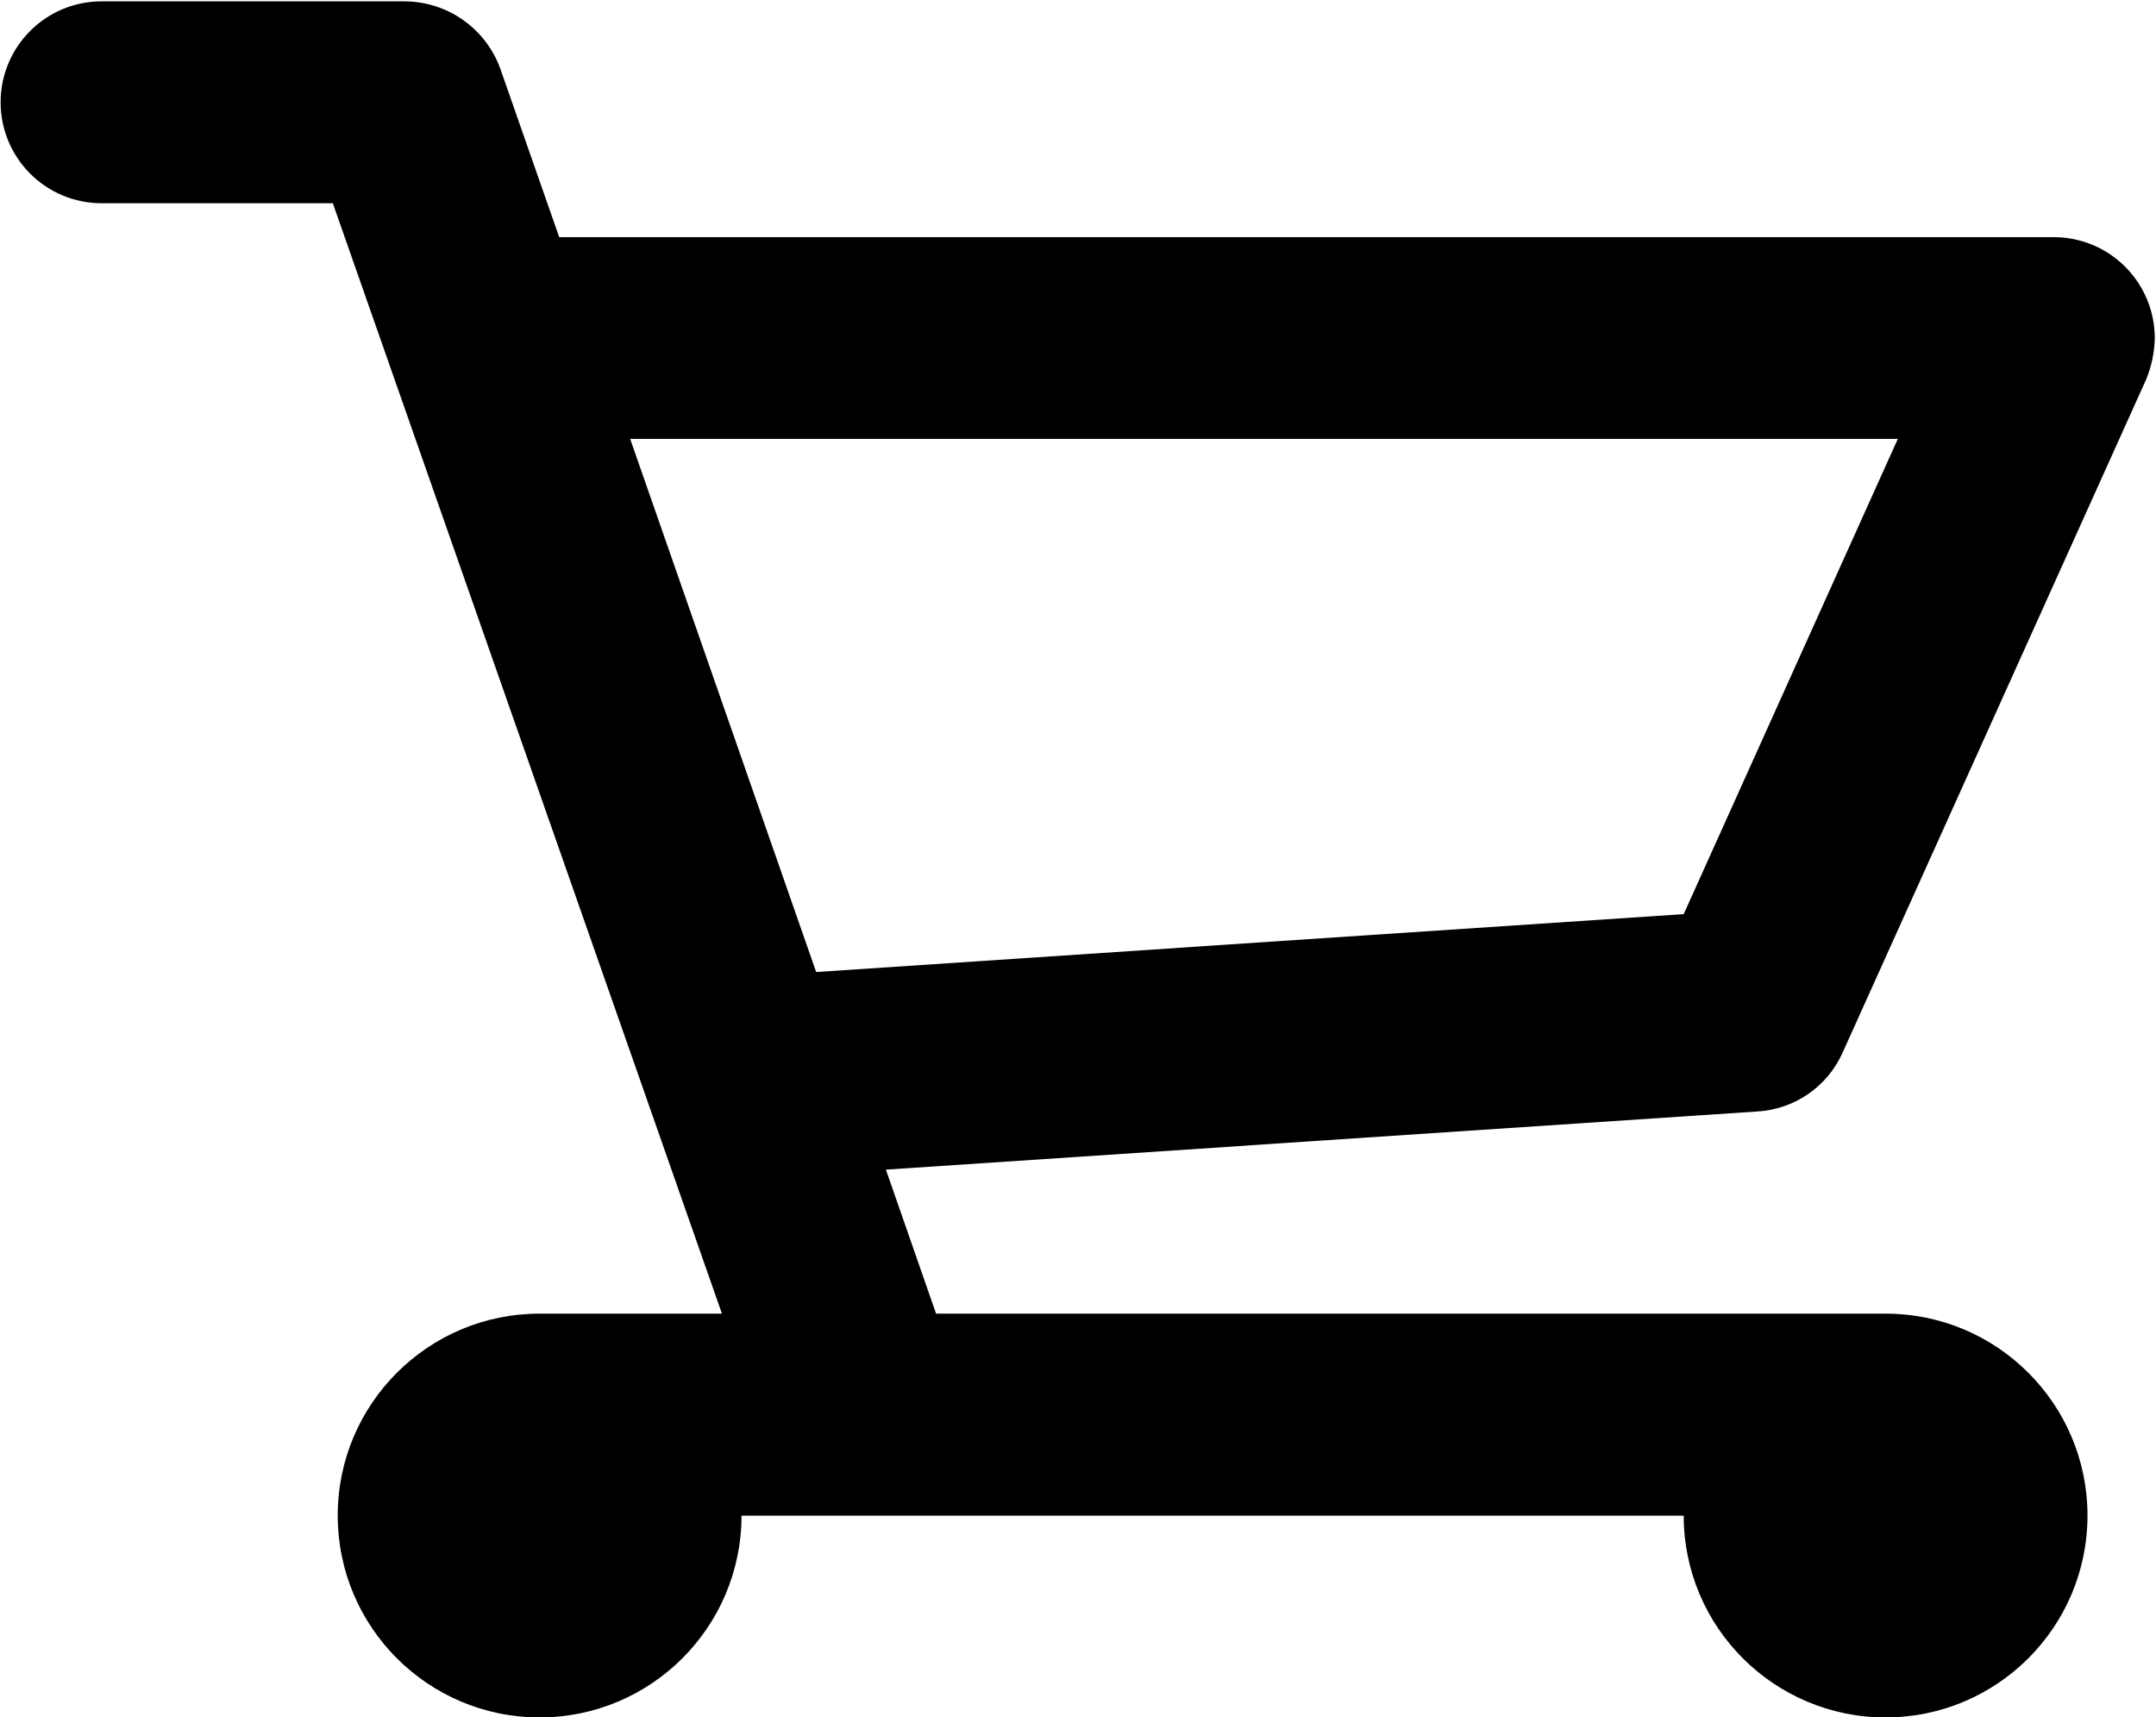
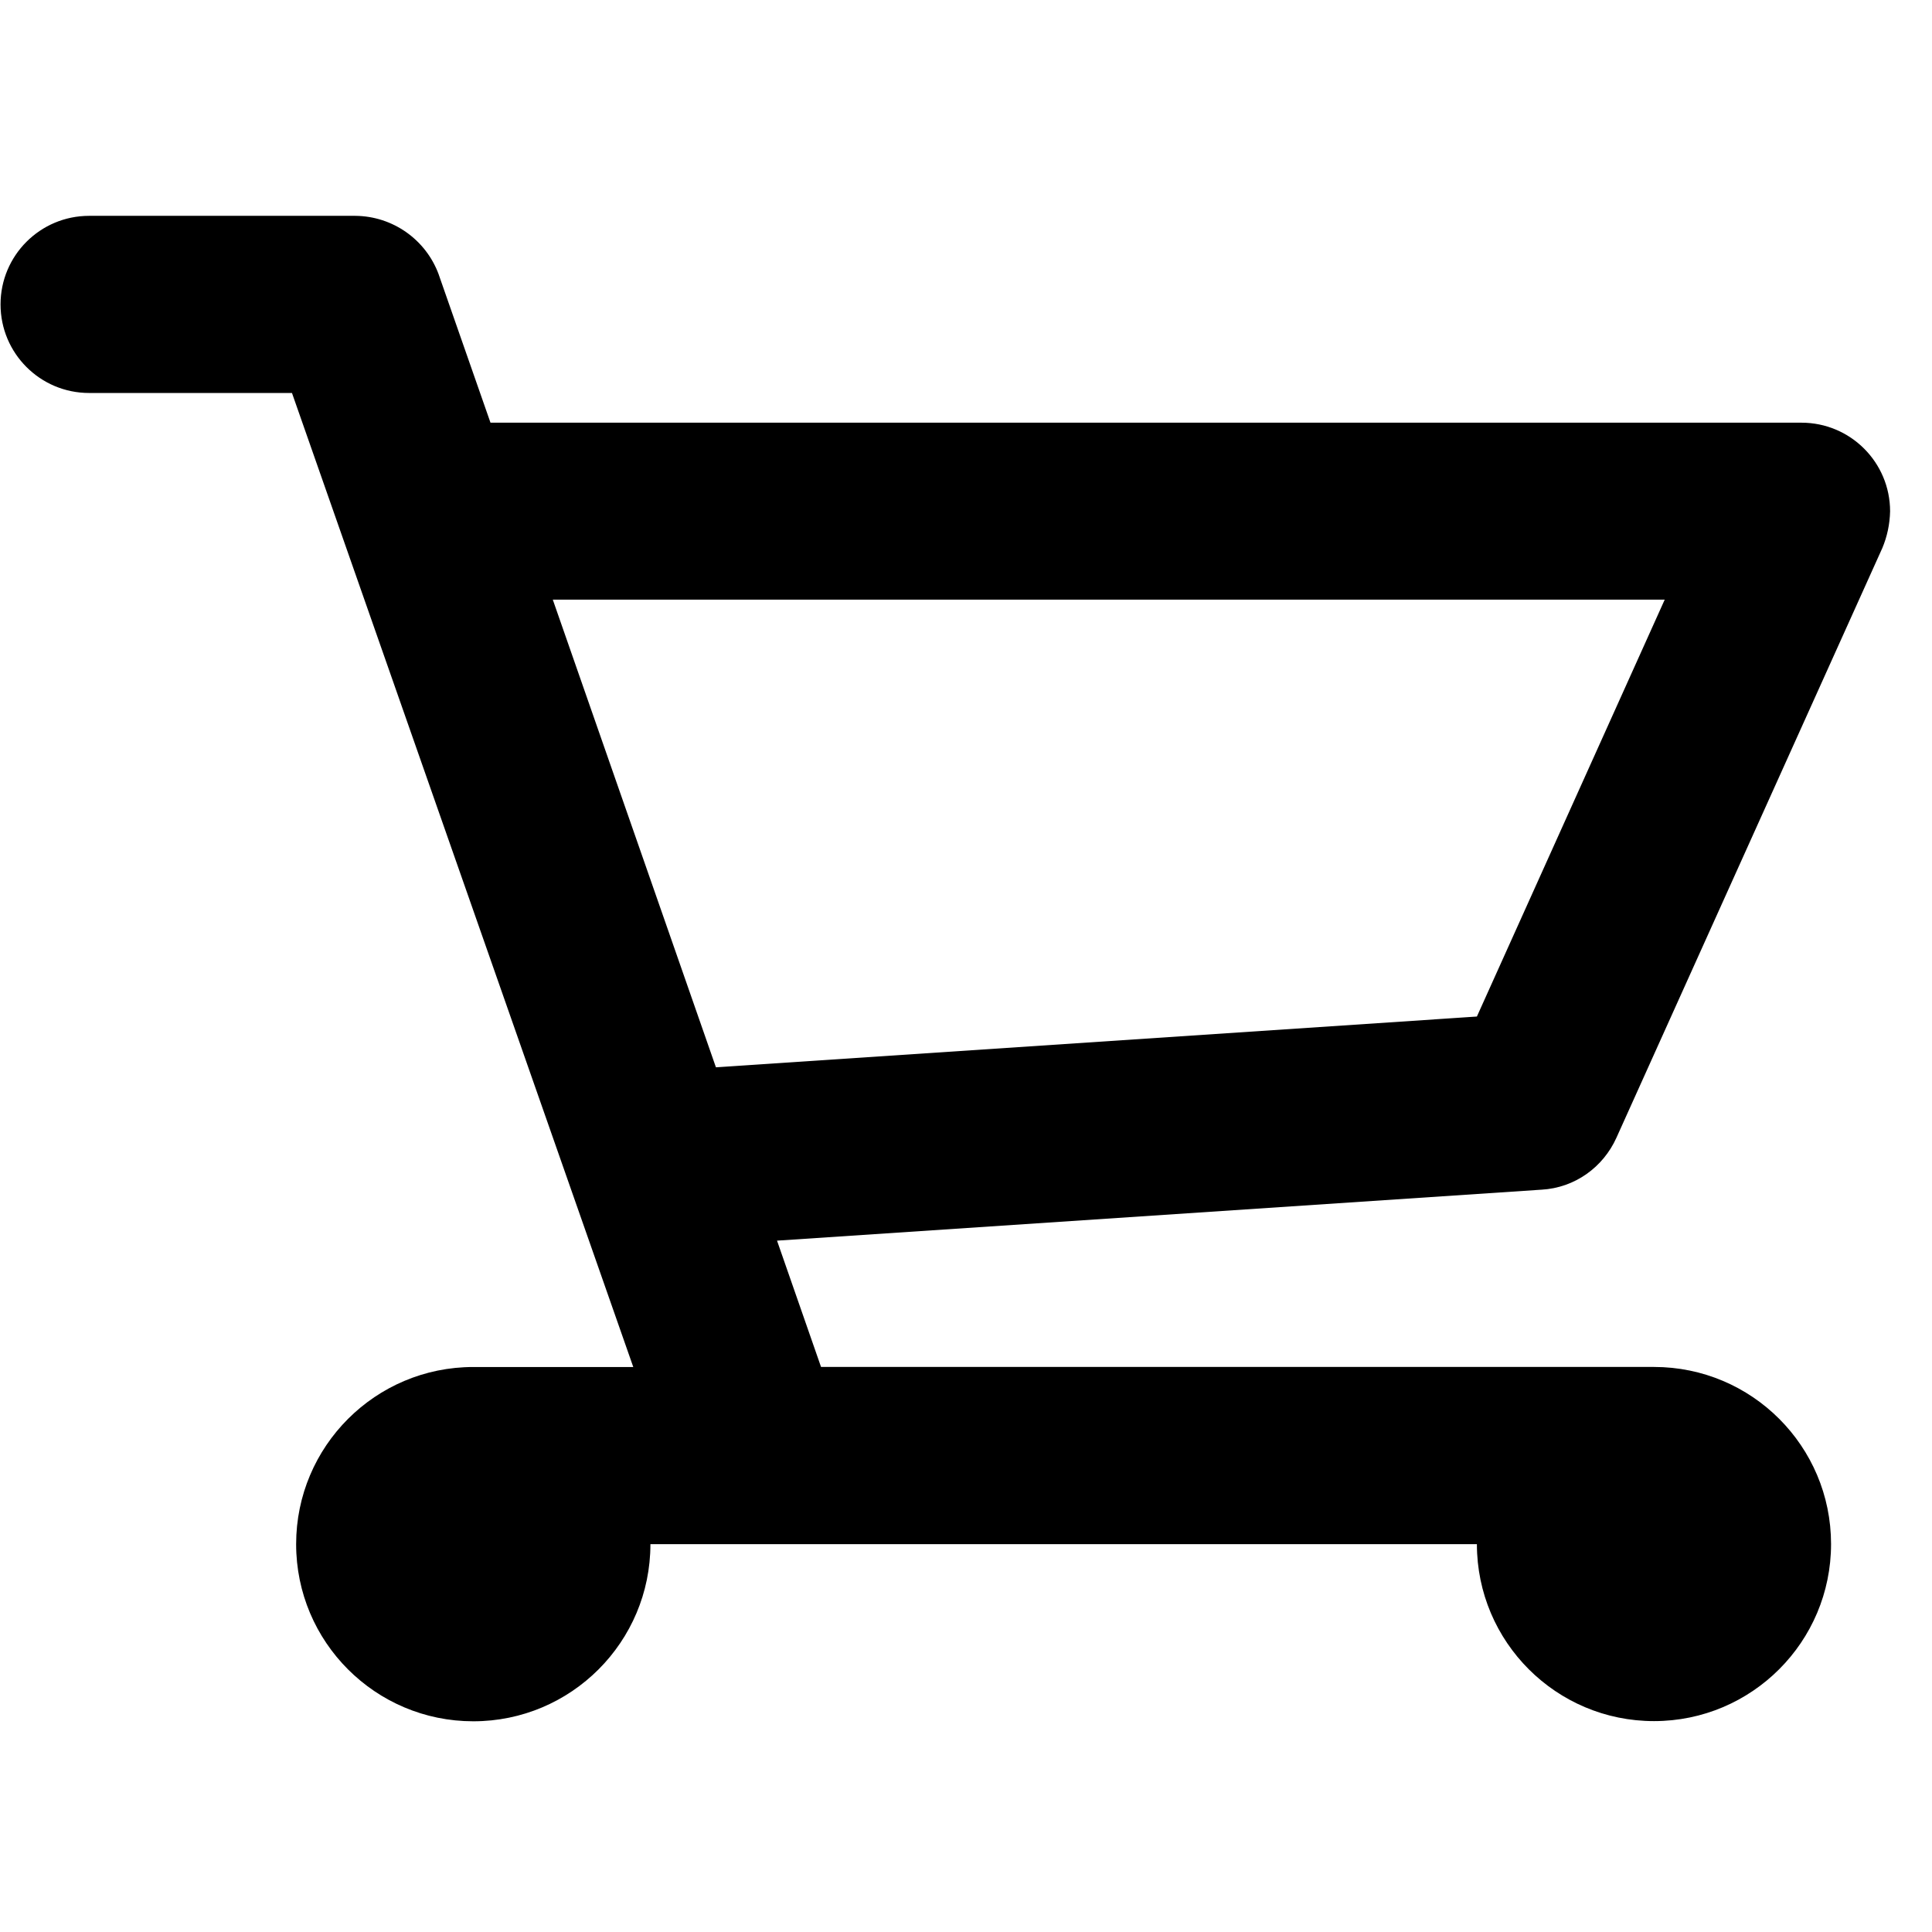
- <svg xmlns="http://www.w3.org/2000/svg" viewBox="0 0 17.62 14.031">
-   <path id="SHOPPING_CART" data-name="SHOPPING CART" class="cls-1" d="M1501.73,40.663h0l-2.48,5.5h0a0.815,0.815,0,0,1-.7.484h0l-7.12.475,0.41,1.177h7.76a1.65,1.65,0,1,1-1.65,1.651h-7.7a1.65,1.65,0,1,1-1.65-1.651h1.49l-3.18-9.075h-1.89a0.825,0.825,0,0,1,0-1.65h2.48a0.835,0.835,0,0,1,.78.554h0l0.48,1.373h12.21a0.826,0.826,0,0,1,.83.825A0.941,0.941,0,0,1,1501.73,40.663Zm-12.39.487,1.52,4.357,7.09-.473,1.75-3.884h-10.36Z" transform="translate(-1484.19 -37.563)" />
+ <svg xmlns="http://www.w3.org/2000/svg" width="32" height="32">
+   <path d="M31.182 9.067l-4.409 9.778c-.22.488-.689.829-1.241.86h-.004l-12.658.844.729 2.092h13.796a2.933 2.933 0 11-2.933 2.935H10.773a2.934 2.934 0 11-2.933-2.934h2.649L4.836 6.509h-3.36a1.467 1.467 0 010-2.934h4.409a1.484 1.484 0 011.383.975l.003.01.853 2.441H29.838c.81 0 1.467.656 1.468 1.467-.005.217-.05.422-.129.61l.004-.011zm-22.026.865l2.702 7.746 12.604-.841 3.111-6.905H9.155z" />
</svg>
